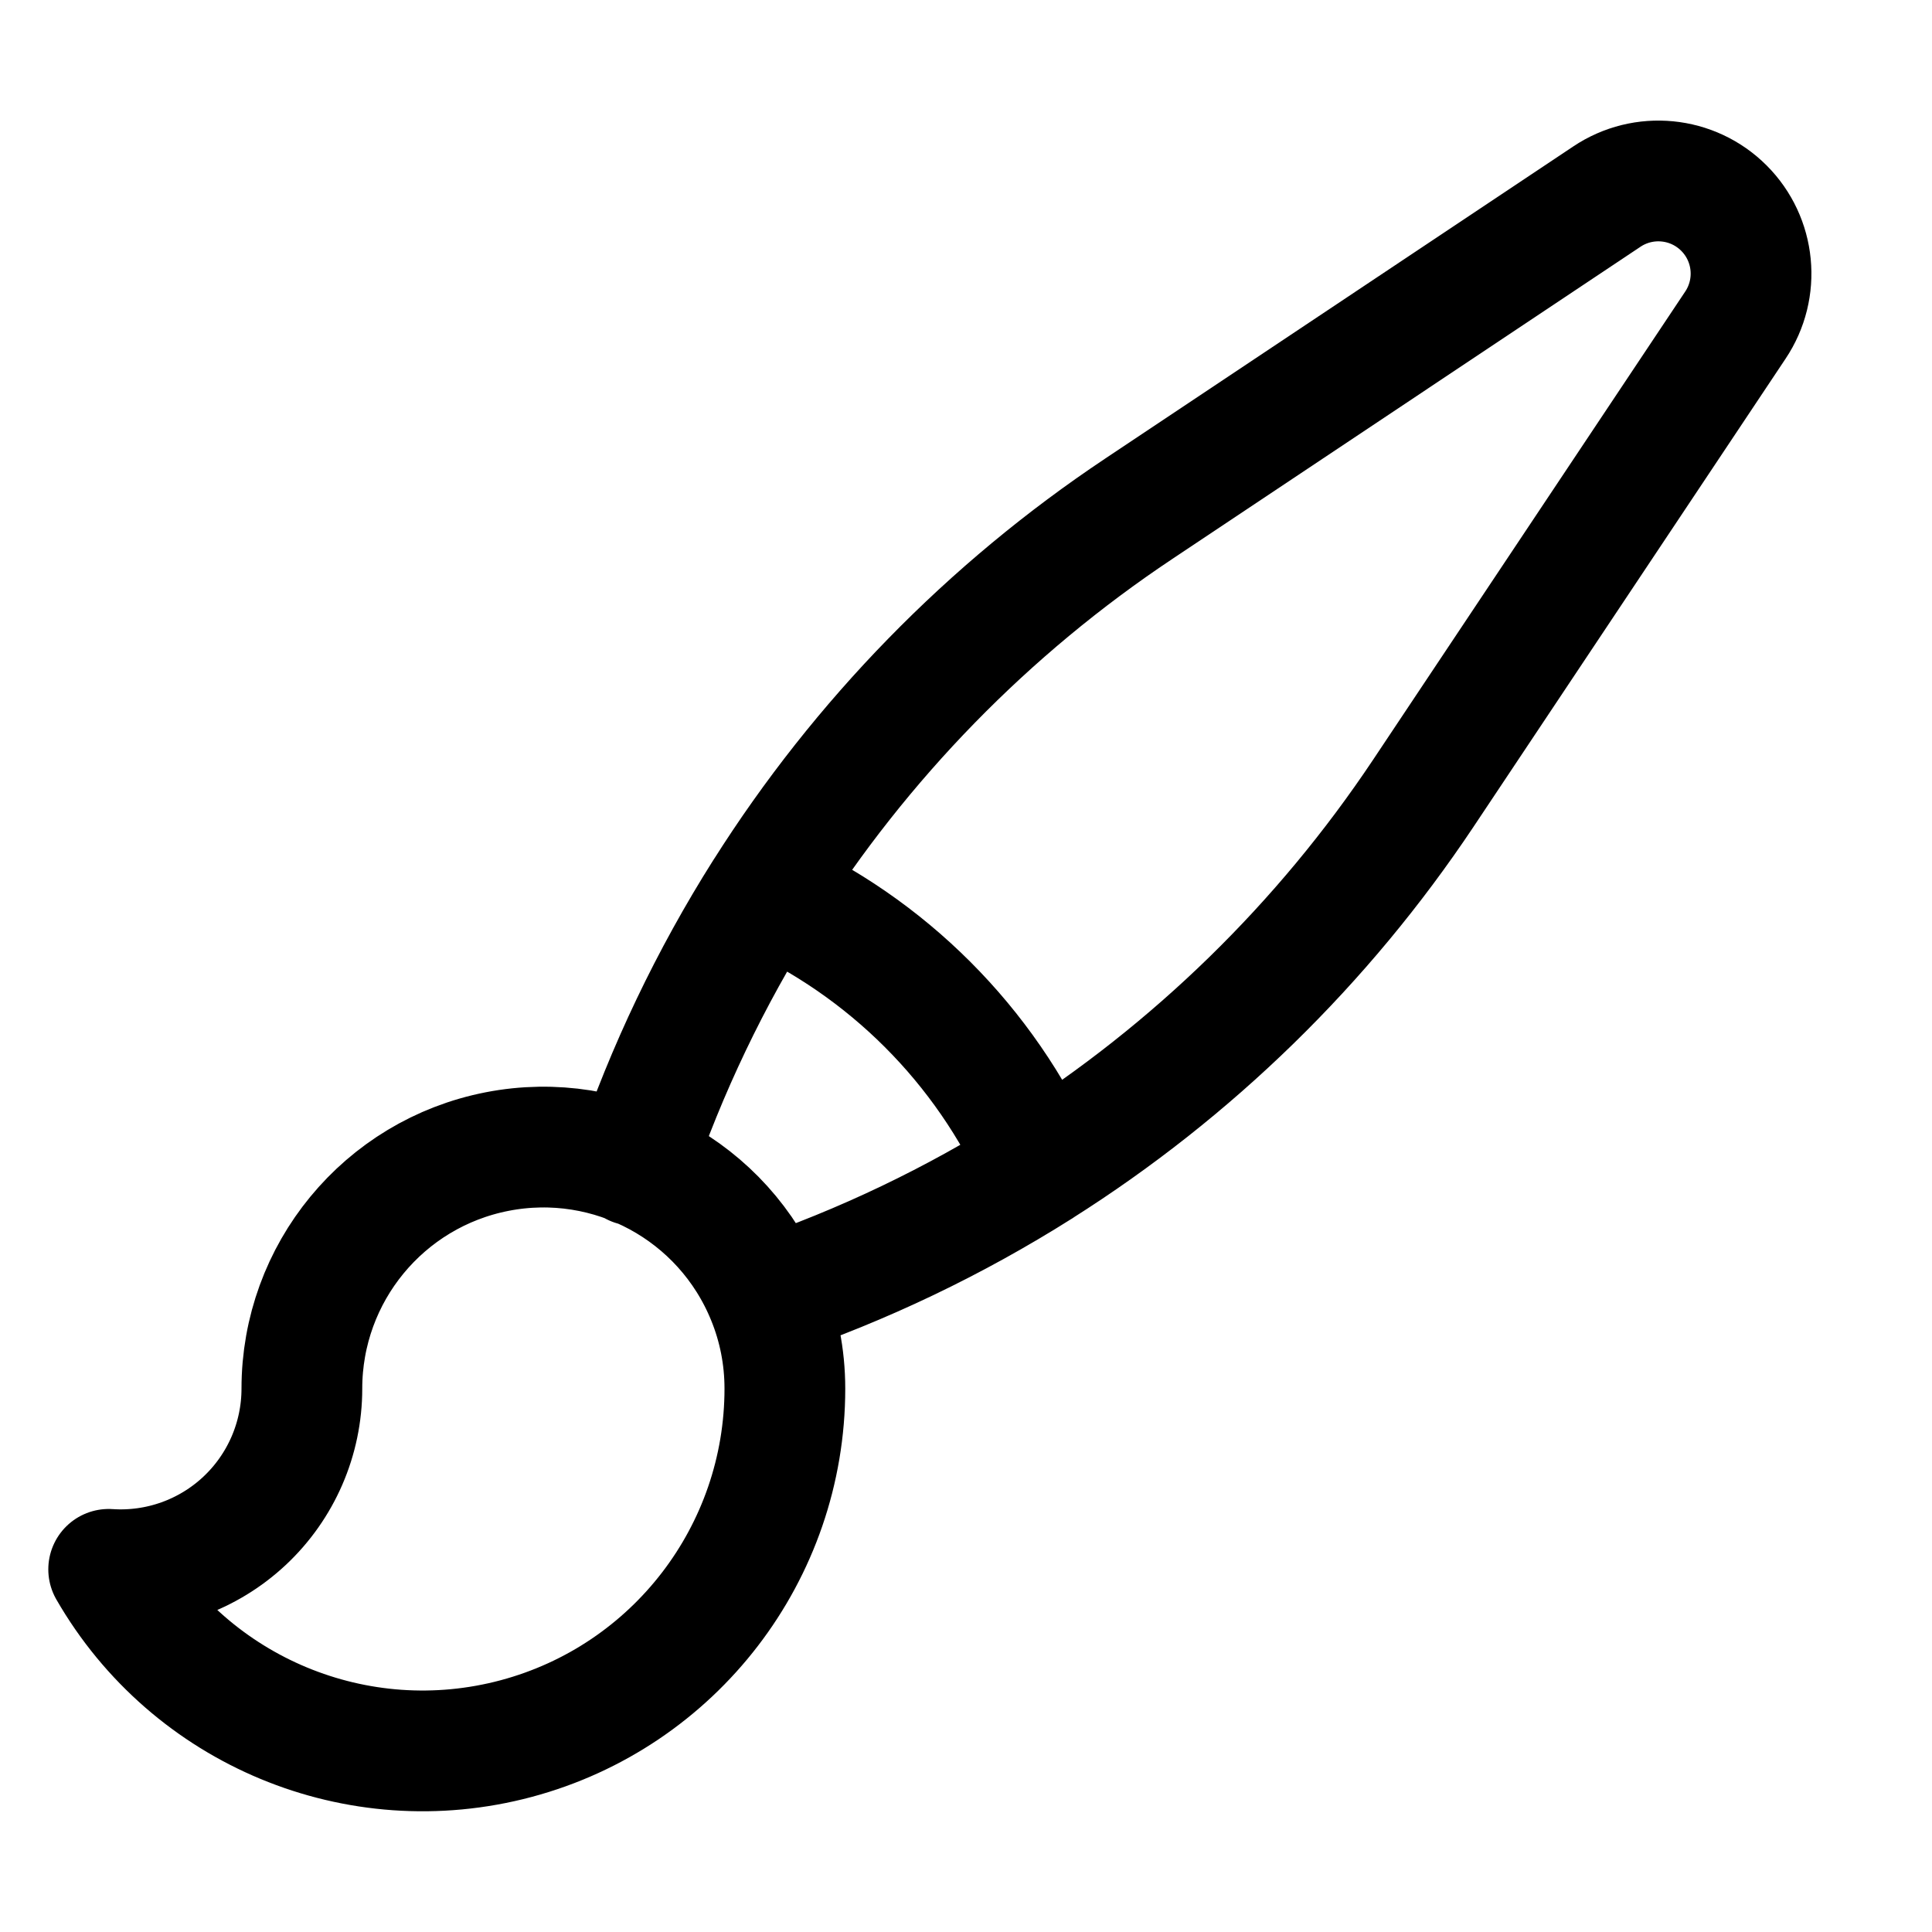
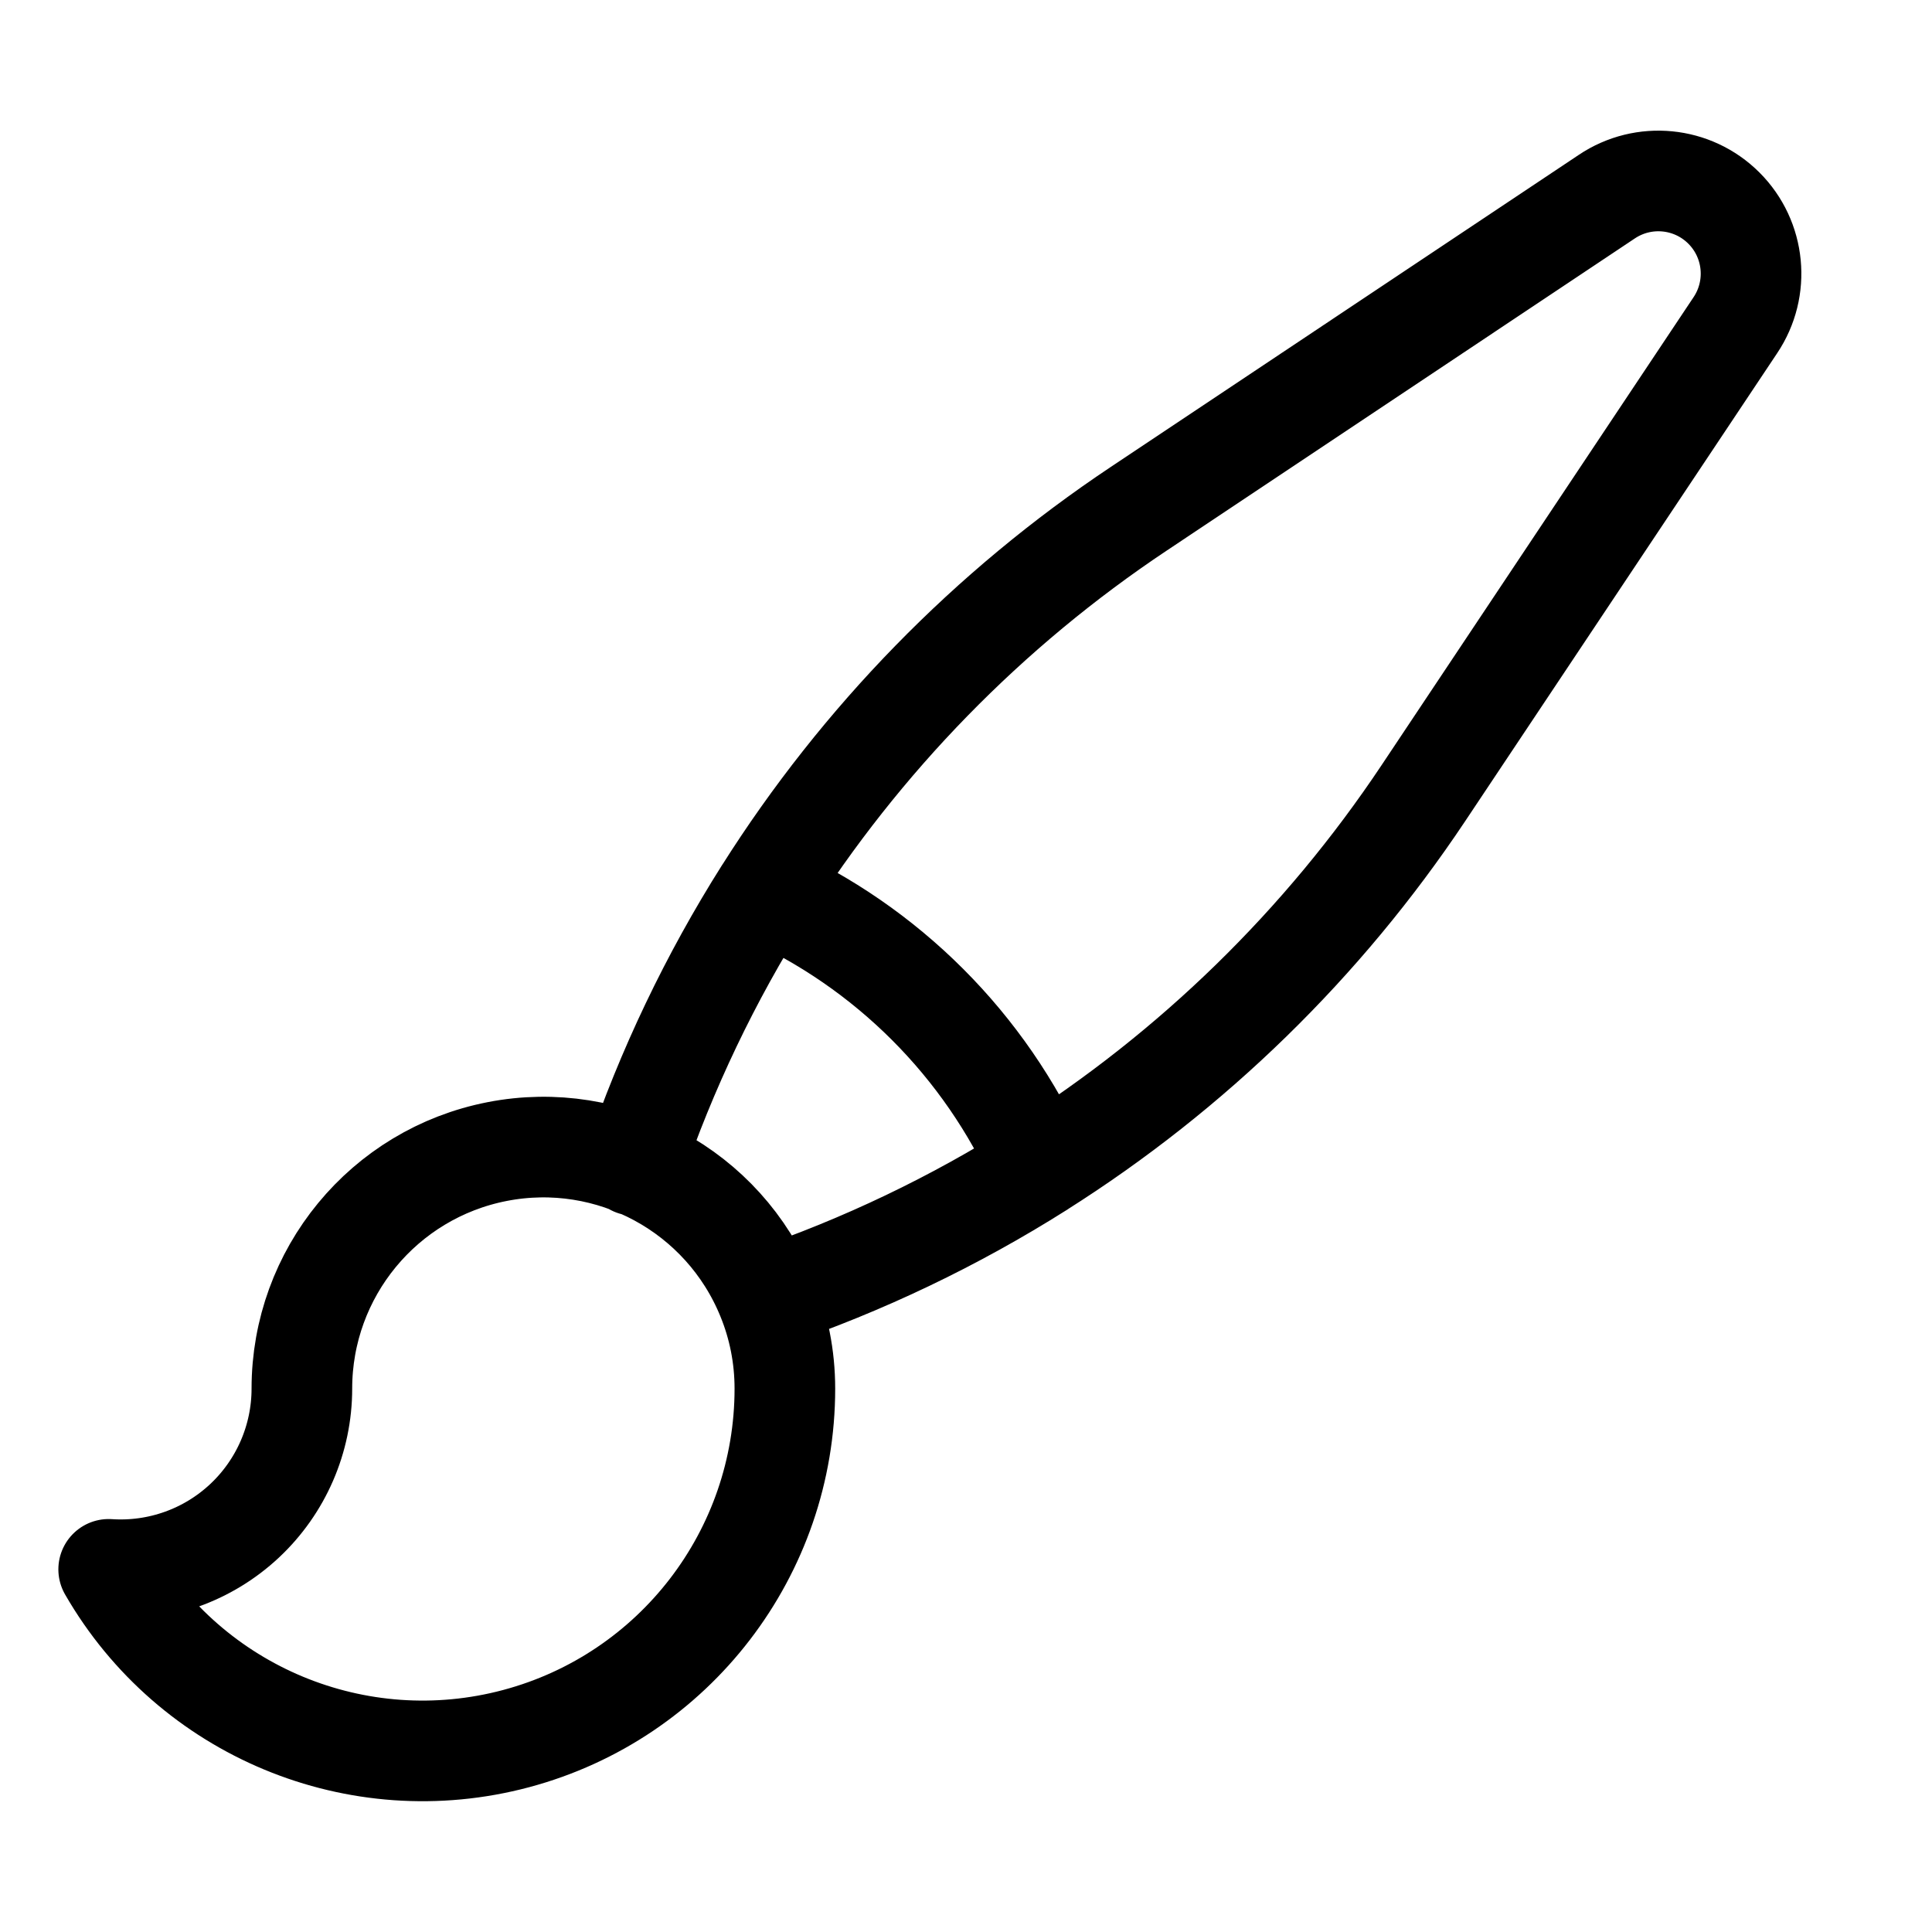
- <svg xmlns="http://www.w3.org/2000/svg" fill="none" viewBox="0 0 24 24" stroke-width="1.5" stroke="currentColor">
+ <svg xmlns="http://www.w3.org/2000/svg" fill="none" viewBox="0 0 24 24" stroke-width="1.25" stroke="currentColor">
  <path stroke-linecap="round" stroke-linejoin="round" d="M9.53 16.122a3 3 0 0 0-5.78 1.128 2.25 2.25 0 0 1-2.4 2.245 4.5 4.5 0 0 0 8.4-2.245c0-.399-.078-.78-.22-1.128Zm0 0a15.998 15.998 0 0 0 3.388-1.62m-5.043-.025a15.994 15.994 0 0 1 1.622-3.395m3.42 3.42a15.995 15.995 0 0 0 4.764-4.648l3.876-5.814a1.151 1.151 0 0 0-1.597-1.597L14.146 6.32a15.996 15.996 0 0 0-4.649 4.763m3.42 3.42a6.776 6.776 0 0 0-3.42-3.42" />
</svg>
